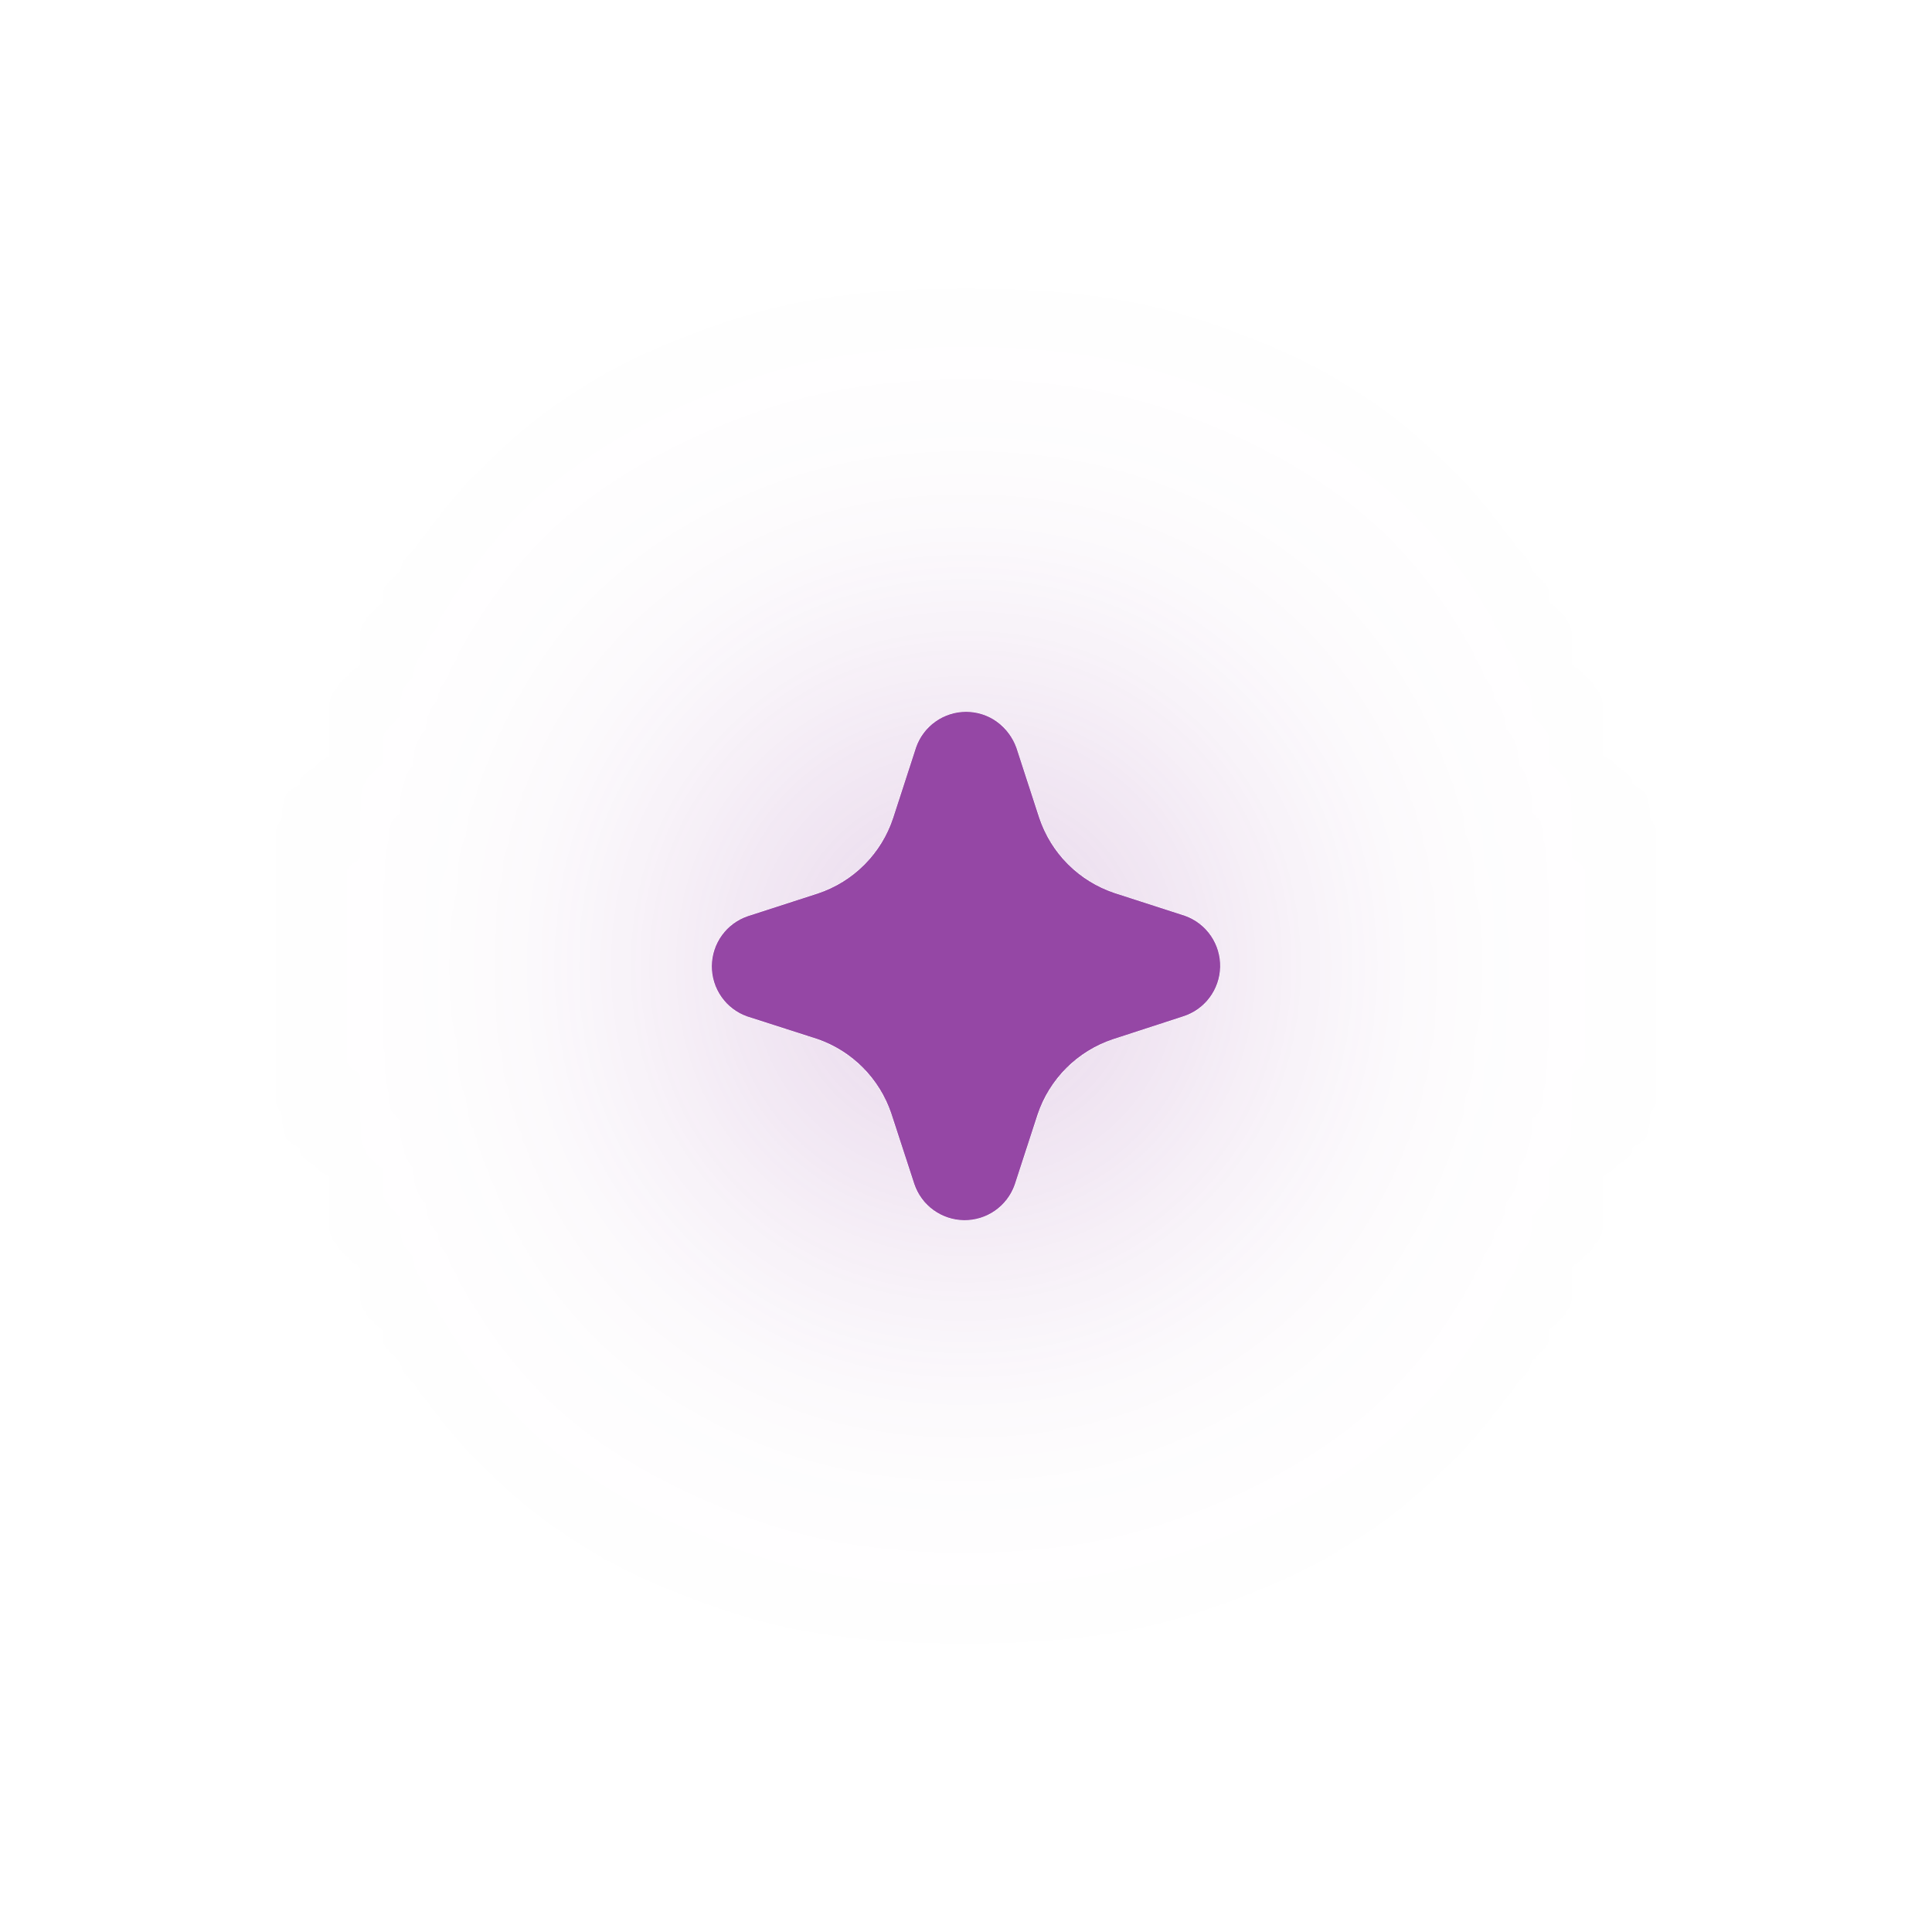
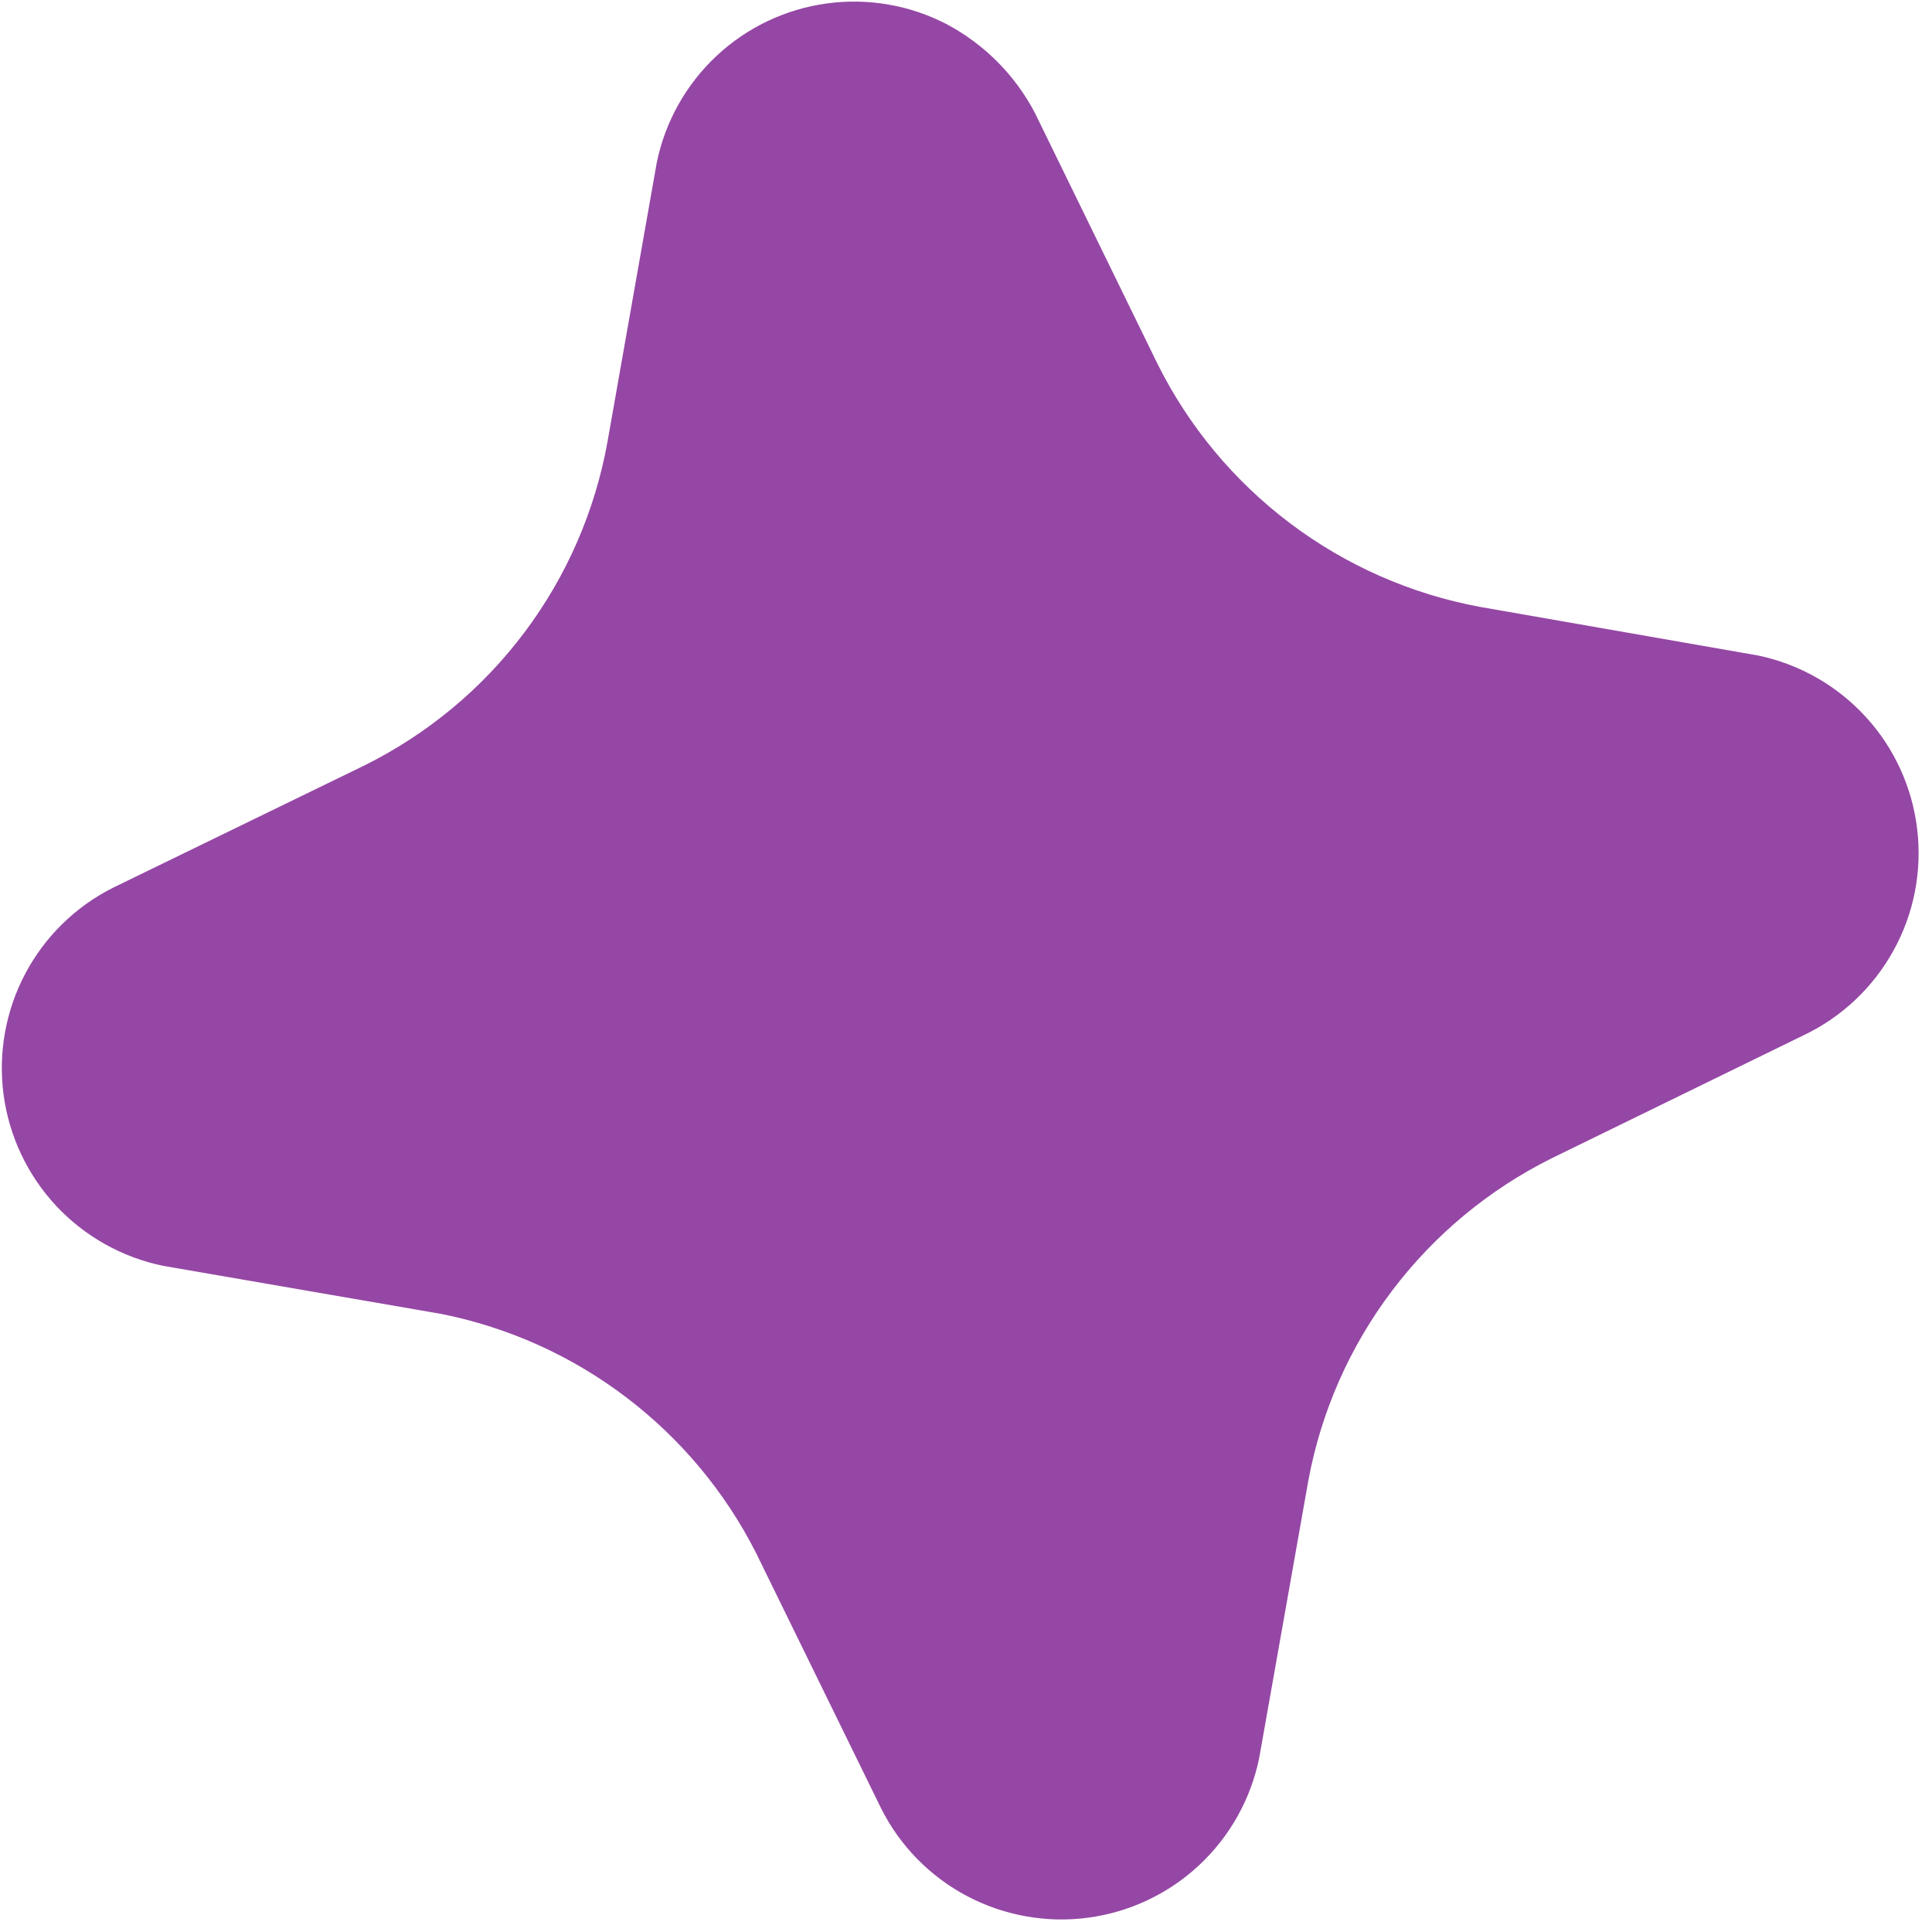
- <svg xmlns="http://www.w3.org/2000/svg" width="76" height="76" viewBox="0 0 76 76" fill="none">
-   <g filter="url(#filter0_d_3344_922)">
-     <path d="M36.803 28.381C37.156 28.132 37.577 27.999 38.008 28C38.44 28.001 38.861 28.136 39.212 28.387C39.569 28.647 39.839 29.007 39.987 29.423L40.881 32.169C41.111 32.857 41.497 33.483 42.01 33.996C42.523 34.509 43.149 34.896 43.837 35.127L46.621 36.027C47.032 36.175 47.387 36.45 47.634 36.811C47.881 37.172 48.009 37.601 47.999 38.038C47.99 38.475 47.843 38.899 47.58 39.248C47.317 39.598 46.95 39.856 46.533 39.986L43.781 40.882C43.092 41.112 42.466 41.498 41.952 42.01C41.438 42.523 41.05 43.148 40.819 43.836L39.915 46.612C39.769 47.021 39.499 47.375 39.144 47.623C38.788 47.872 38.363 48.004 37.928 48C37.494 47.996 37.072 47.857 36.72 47.602C36.368 47.348 36.105 46.99 35.966 46.578L35.052 43.778C34.822 43.109 34.444 42.5 33.944 41.997C33.445 41.495 32.839 41.112 32.17 40.878L29.388 39.984C28.979 39.839 28.626 39.569 28.377 39.213C28.128 38.858 27.997 38.433 28 37.999C28.004 37.565 28.142 37.143 28.397 36.791C28.651 36.44 29.009 36.176 29.421 36.037L32.17 35.147C32.863 34.917 33.492 34.528 34.006 34.011C34.521 33.494 34.907 32.864 35.134 32.171L36.038 29.389C36.182 28.981 36.451 28.629 36.803 28.381Z" fill="#9547A5" />
-   </g>
-   <defs>
-     <filter id="filter0_d_3344_922" x="0" y="0" width="76" height="76" filterUnits="userSpaceOnUse" color-interpolation-filters="sRGB">
-       <feFlood flood-opacity="0" result="BackgroundImageFix" />
-       <feColorMatrix in="SourceAlpha" type="matrix" values="0 0 0 0 0 0 0 0 0 0 0 0 0 0 0 0 0 0 127 0" result="hardAlpha" />
-       <feOffset />
-       <feGaussianBlur stdDeviation="14" />
-       <feComposite in2="hardAlpha" operator="out" />
-       <feColorMatrix type="matrix" values="0 0 0 0 0.561 0 0 0 0 0.231 0 0 0 0 0.62 0 0 0 0.5 0" />
-       <feBlend mode="normal" in2="BackgroundImageFix" result="effect1_dropShadow_3344_922" />
-       <feBlend mode="normal" in="SourceGraphic" in2="effect1_dropShadow_3344_922" result="shape" />
-     </filter>
-   </defs>
+ <svg xmlns="http://www.w3.org/2000/svg" width="26" height="26" viewBox="0 0 26 26" fill="none">
+   <path d="M9.64 0.755C10.049 0.371 10.568 0.123 11.123 0.047C11.679 -0.03 12.245 0.068 12.743 0.327C13.249 0.597 13.662 1.012 13.928 1.521L15.576 4.894C15.996 5.738 16.607 6.473 17.36 7.041C18.113 7.609 18.988 7.995 19.916 8.167L23.663 8.822C24.219 8.939 24.725 9.228 25.109 9.648C25.493 10.067 25.735 10.597 25.801 11.162C25.868 11.726 25.756 12.298 25.48 12.795C25.205 13.293 24.78 13.692 24.266 13.935L20.885 15.586C20.04 16.006 19.303 16.617 18.734 17.37C18.165 18.122 17.779 18.997 17.607 19.925L16.945 23.662C16.831 24.215 16.548 24.719 16.135 25.103C15.722 25.488 15.199 25.734 14.639 25.808C14.079 25.882 13.51 25.779 13.011 25.515C12.512 25.251 12.108 24.837 11.856 24.333L10.172 20.894C9.755 20.073 9.157 19.358 8.424 18.802C7.691 18.245 6.84 17.862 5.937 17.682L2.195 17.035C1.642 16.921 1.138 16.638 0.753 16.225C0.369 15.812 0.122 15.289 0.048 14.73C-0.026 14.171 0.076 13.602 0.34 13.103C0.604 12.604 1.017 12.2 1.522 11.946L4.9 10.303C5.75 9.882 6.49 9.268 7.059 8.509C7.628 7.751 8.011 6.869 8.177 5.936L8.838 2.191C8.95 1.64 9.232 1.138 9.64 0.755Z" fill="#9547A5" />
</svg>
